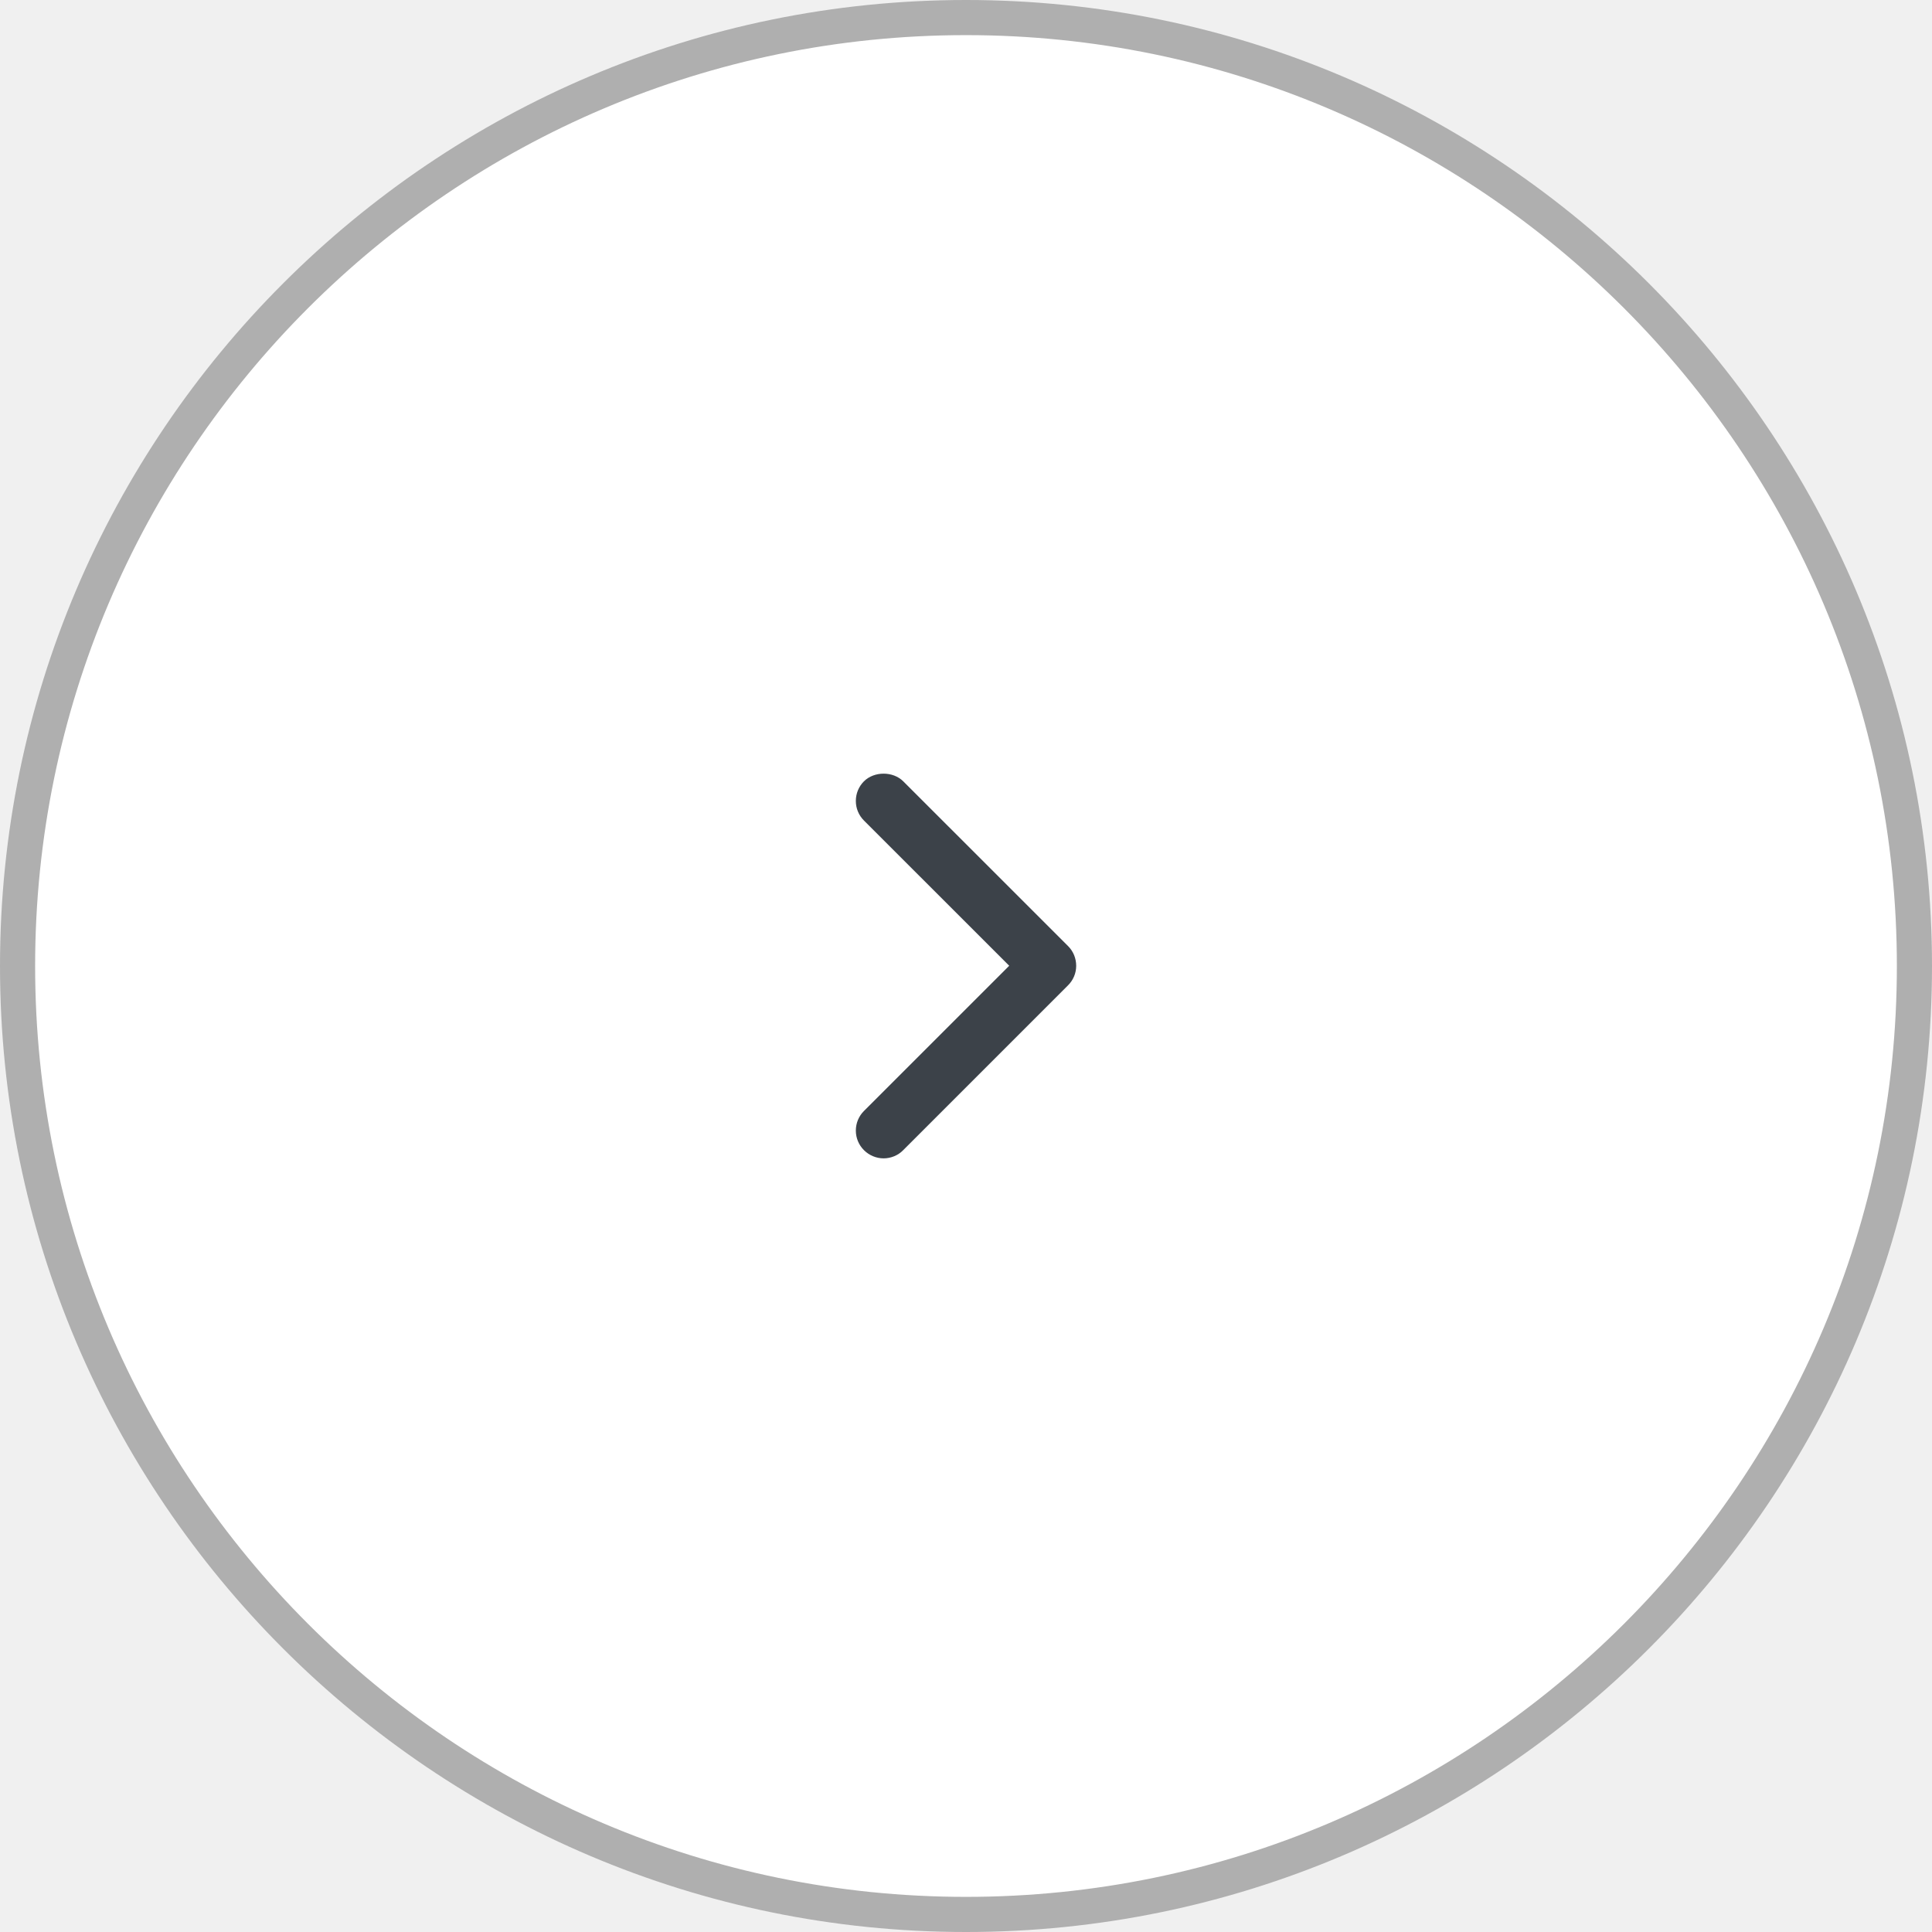
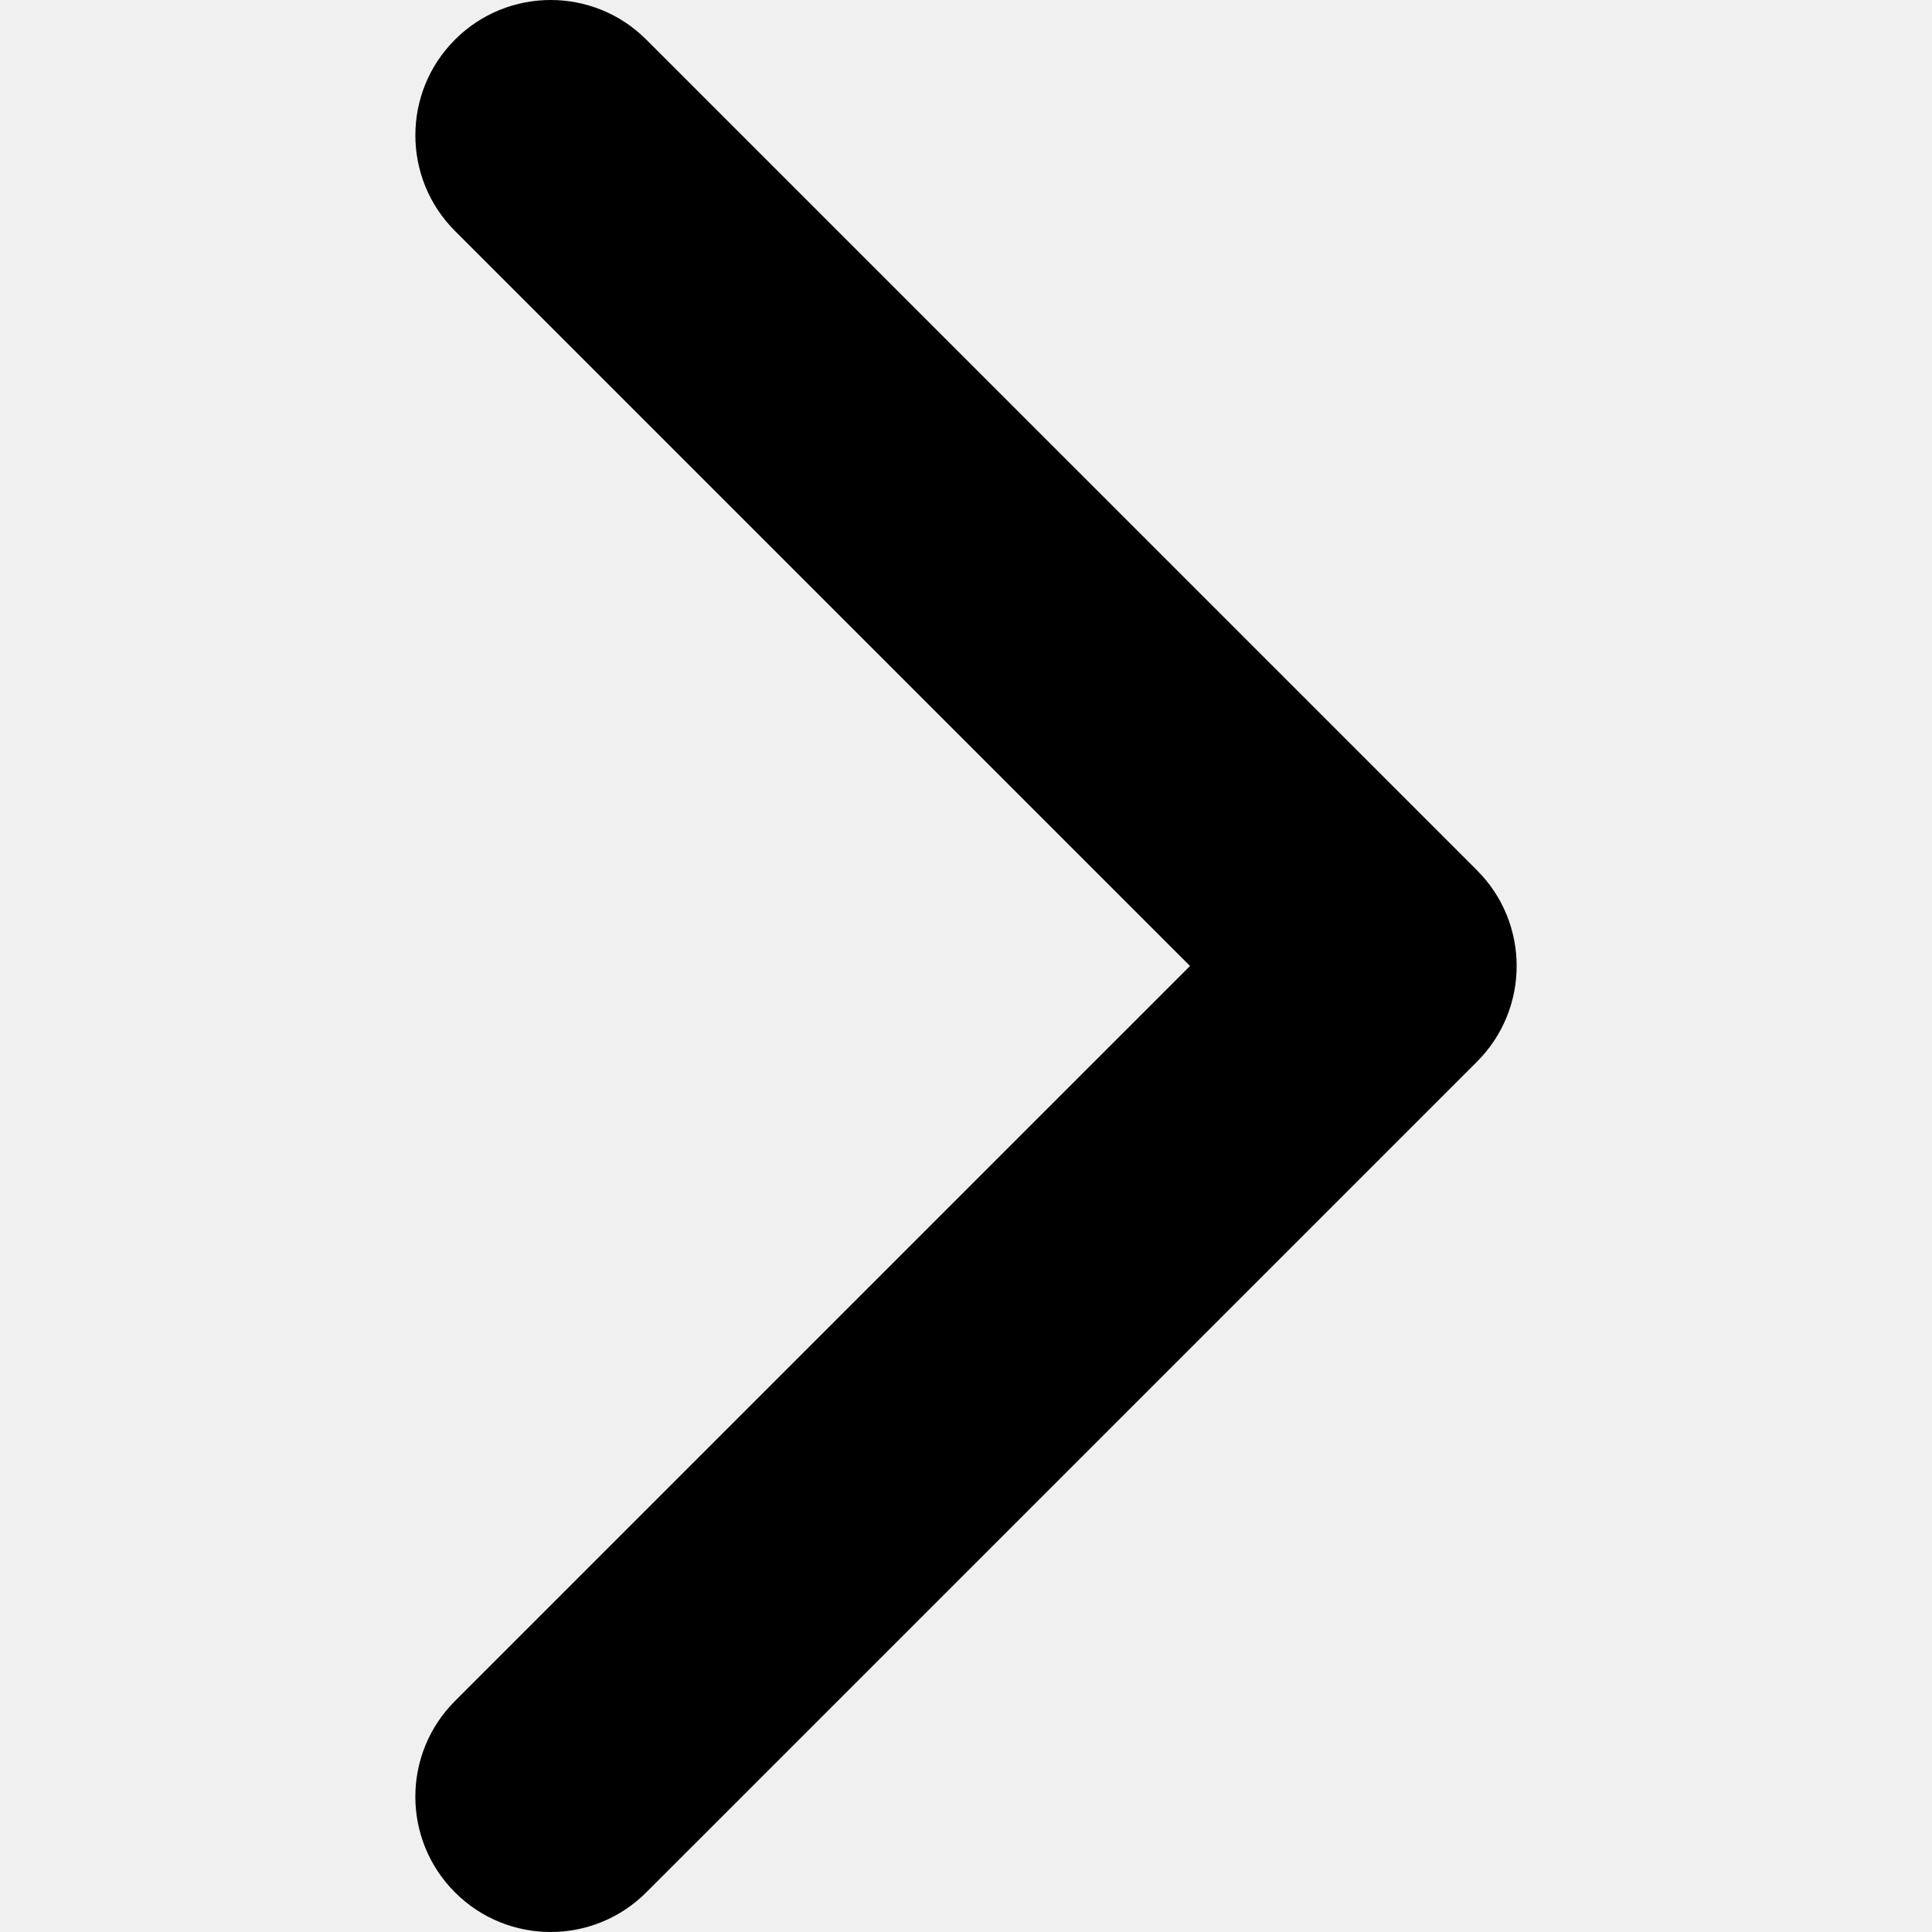
- <svg xmlns="http://www.w3.org/2000/svg" version="1.1" id="Шар_1" x="0px" y="0px" width="55px" height="55px" viewBox="0 0 55 55" enable-background="new 0 0 55 55" xml:space="preserve">
+ <svg xmlns="http://www.w3.org/2000/svg" version="1.1" id="Capa_1" x="0px" y="0px" width="451.846px" height="451.847px" viewBox="0 0 451.846 451.847" style="enable-background:new 0 0 451.846 451.847;" xml:space="preserve">
  <g>
-     <g>
-       <circle fill="#FFFFFF" cx="27.5" cy="27.5" r="27" />
-       <path fill="#AFAFAF" d="M27.5,55C12.336,55,0,42.664,0,27.5S12.336,0,27.5,0S55,12.336,55,27.5S42.664,55,27.5,55z M27.5,1    C12.888,1,1,12.888,1,27.5S12.888,54,27.5,54S54,42.112,54,27.5S42.112,1,27.5,1z" />
-     </g>
-     <g>
-       <path fill="#3C4249" d="M30.407,26.934l-4.694-4.692c-0.29-0.289-0.825-0.291-1.118,0c-0.149,0.15-0.231,0.348-0.231,0.559    s0.082,0.409,0.231,0.558l4.135,4.134l-4.135,4.134c-0.149,0.149-0.231,0.348-0.231,0.559c0,0.21,0.083,0.409,0.232,0.558    c0.148,0.147,0.35,0.232,0.558,0.232c0.211,0,0.416-0.086,0.557-0.232l4.69-4.69c0.151-0.149,0.235-0.346,0.236-0.557    C30.637,27.283,30.556,27.084,30.407,26.934z" />
-     </g>
+     <path d="M345.441,248.292L151.154,442.573c-12.359,12.365-32.397,12.365-44.75,0c-12.354-12.354-12.354-32.391,0-44.744   L278.318,225.92L106.409,54.017c-12.354-12.359-12.354-32.394,0-44.748c12.354-12.359,32.391-12.359,44.75,0l194.287,194.284   c6.177,6.18,9.262,14.271,9.262,22.366C354.708,234.018,351.617,242.115,345.441,248.292z" />
  </g>
+   <g>
+ </g>
+   <g>
+ </g>
+   <g>
+ </g>
+   <g>
+ </g>
+   <g>
+ </g>
+   <g>
+ </g>
+   <g>
+ </g>
+   <g>
+ </g>
+   <g>
+ </g>
+   <g>
+ </g>
+   <g>
+ </g>
+   <g>
+ </g>
+   <g>
+ </g>
+   <g>
+ </g>
+   <g>
+ </g>
</svg>
